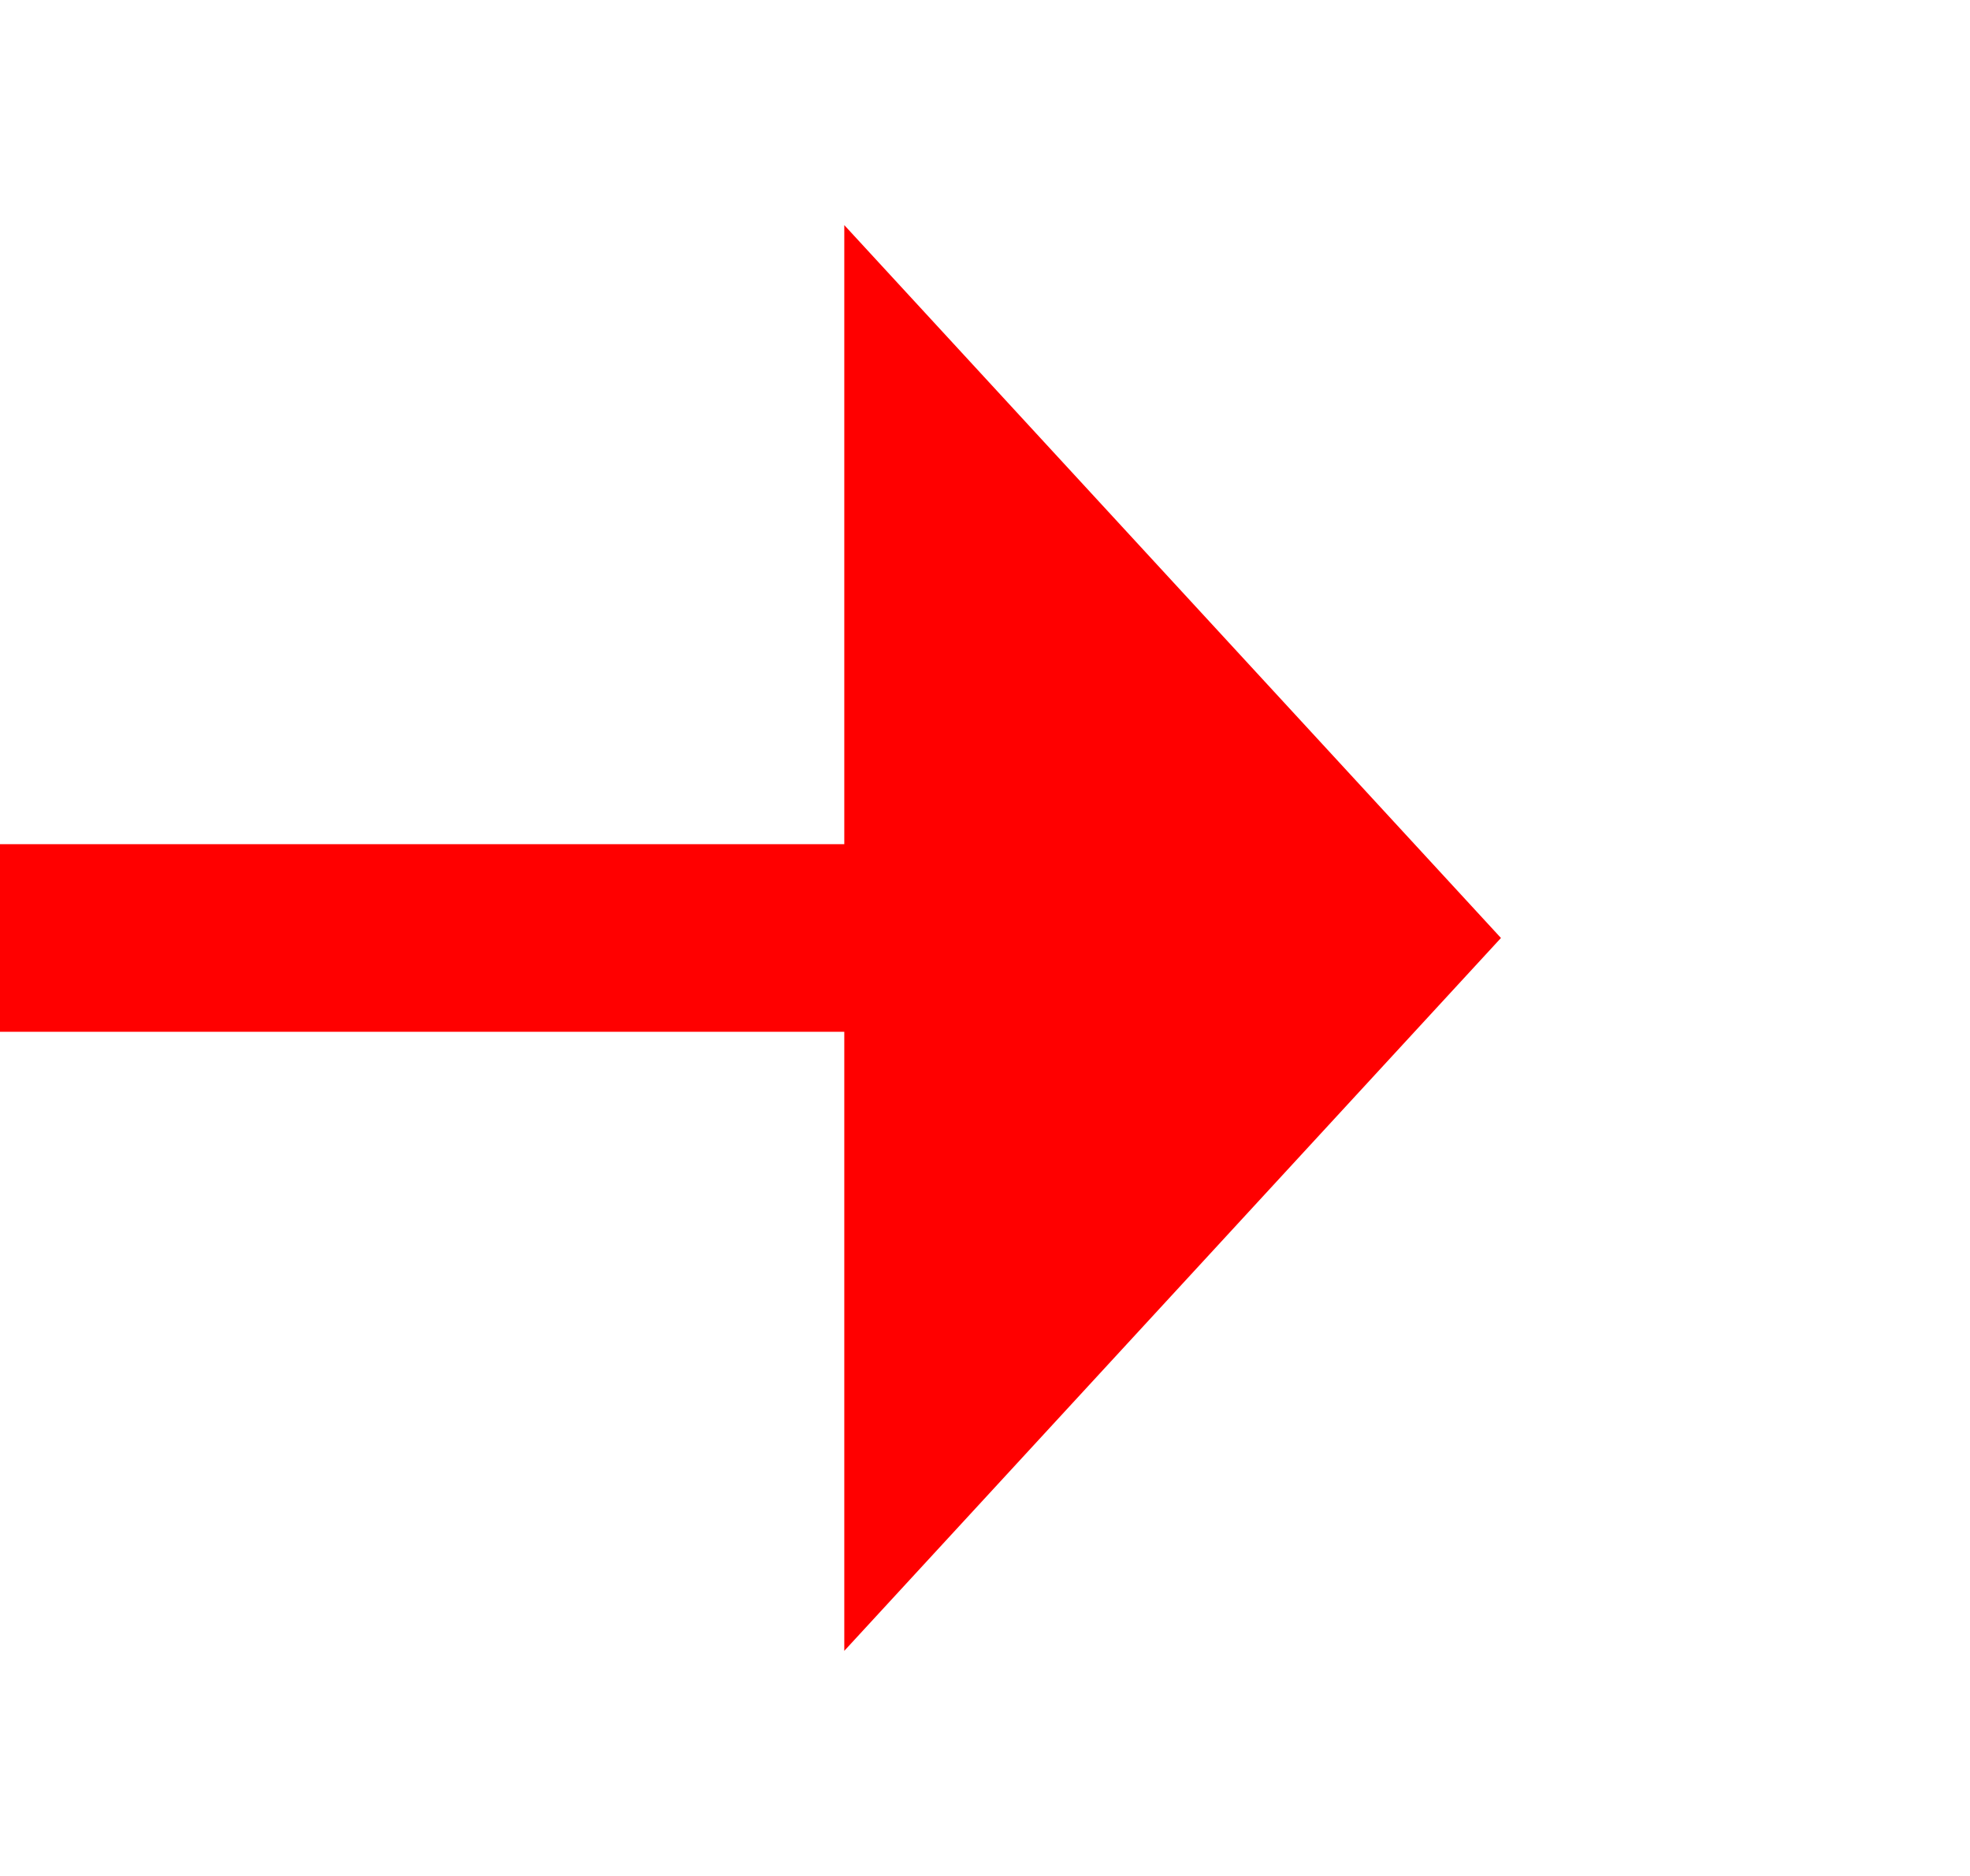
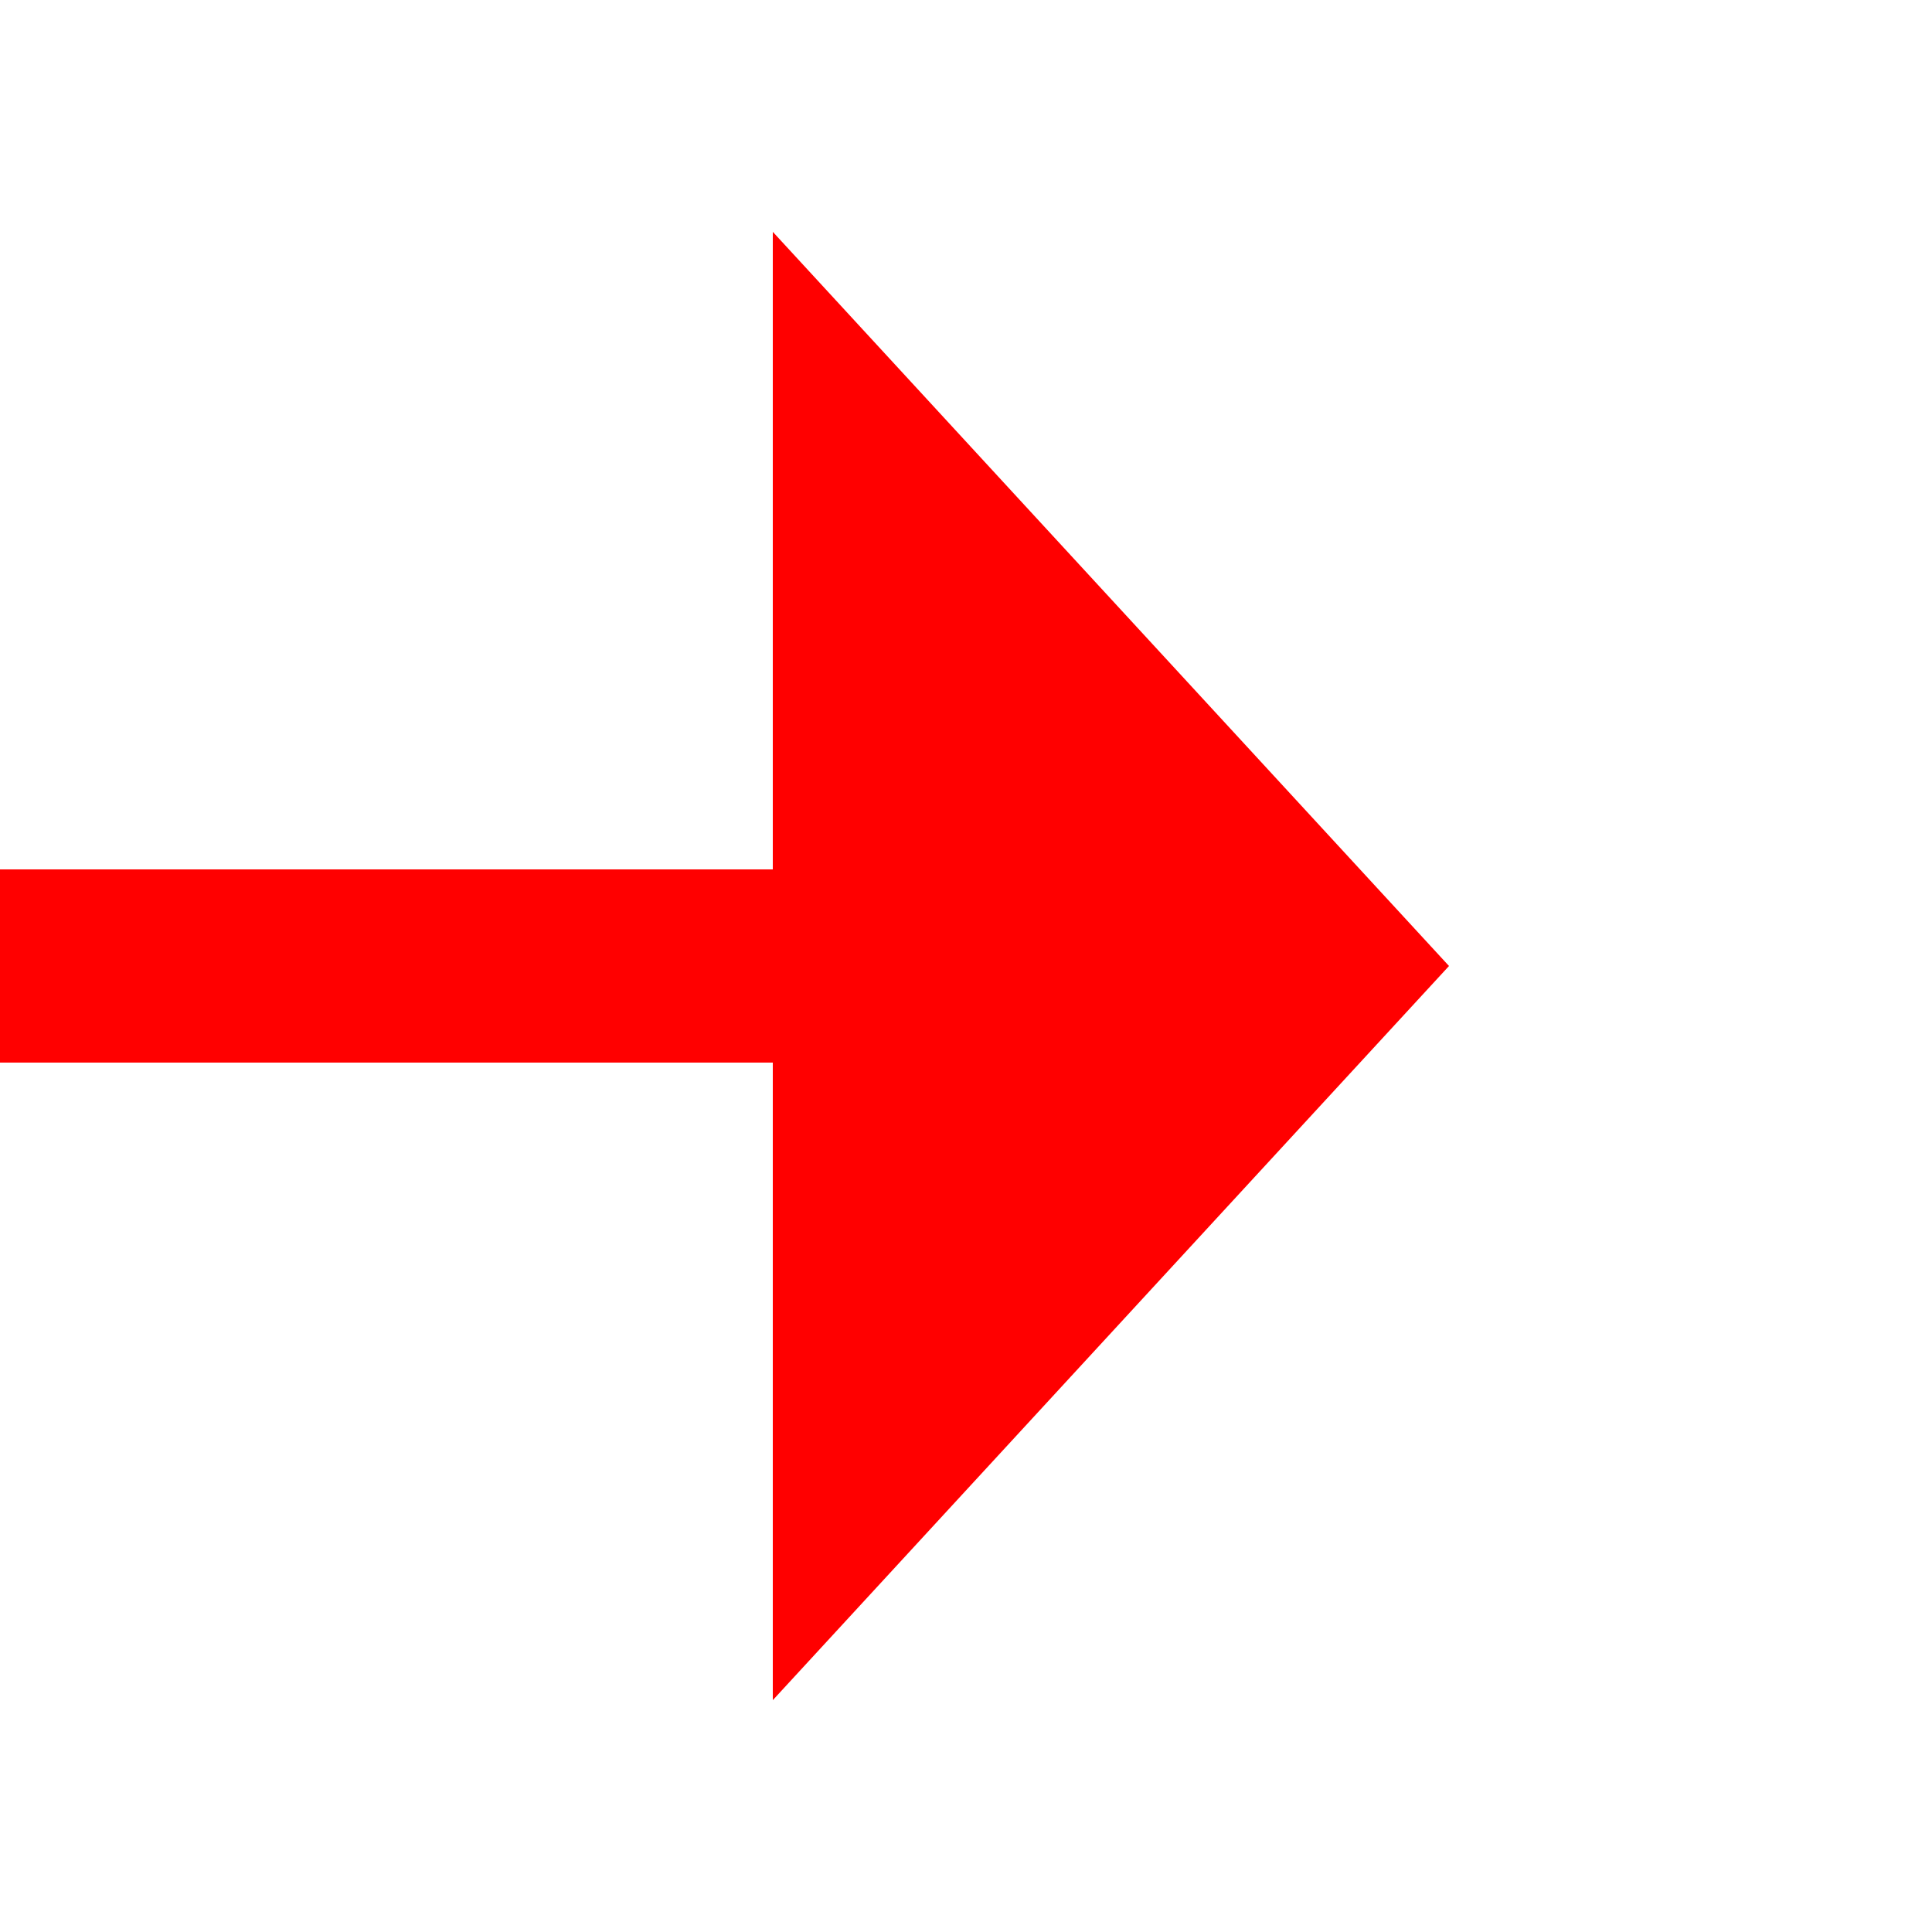
- <svg xmlns="http://www.w3.org/2000/svg" version="1.1" width="21px" height="20px" preserveAspectRatio="xMinYMid meet" viewBox="3222 1516  21 18">
-   <path d="M 2960 1525  L 3232 1525  " stroke-width="2" stroke="#ff0000" fill="none" />
-   <path d="M 2961.5 1521.5  A 3.5 3.5 0 0 0 2958 1525 A 3.5 3.5 0 0 0 2961.5 1528.5 A 3.5 3.5 0 0 0 2965 1525 A 3.5 3.5 0 0 0 2961.5 1521.5 Z M 3231 1532.6  L 3238 1525  L 3231 1517.4  L 3231 1532.6  Z " fill-rule="nonzero" fill="#ff0000" stroke="none" />
+ <svg xmlns="http://www.w3.org/2000/svg" version="1.1" width="20px" height="20px" preserveAspectRatio="xMinYMid meet" viewBox="1364 606  20 18">
+   <path d="M 1101 615  L 1373 615  " stroke-width="2" stroke="#ff0000" fill="none" />
+   <path d="M 1102.5 611.5  A 3.5 3.5 0 0 0 1099 615 A 3.5 3.5 0 0 0 1102.5 618.5 A 3.5 3.5 0 0 0 1106 615 A 3.5 3.5 0 0 0 1102.5 611.5 Z M 1372 622.6  L 1379 615  L 1372 607.4  L 1372 622.6  Z " fill-rule="nonzero" fill="#ff0000" stroke="none" />
</svg>
